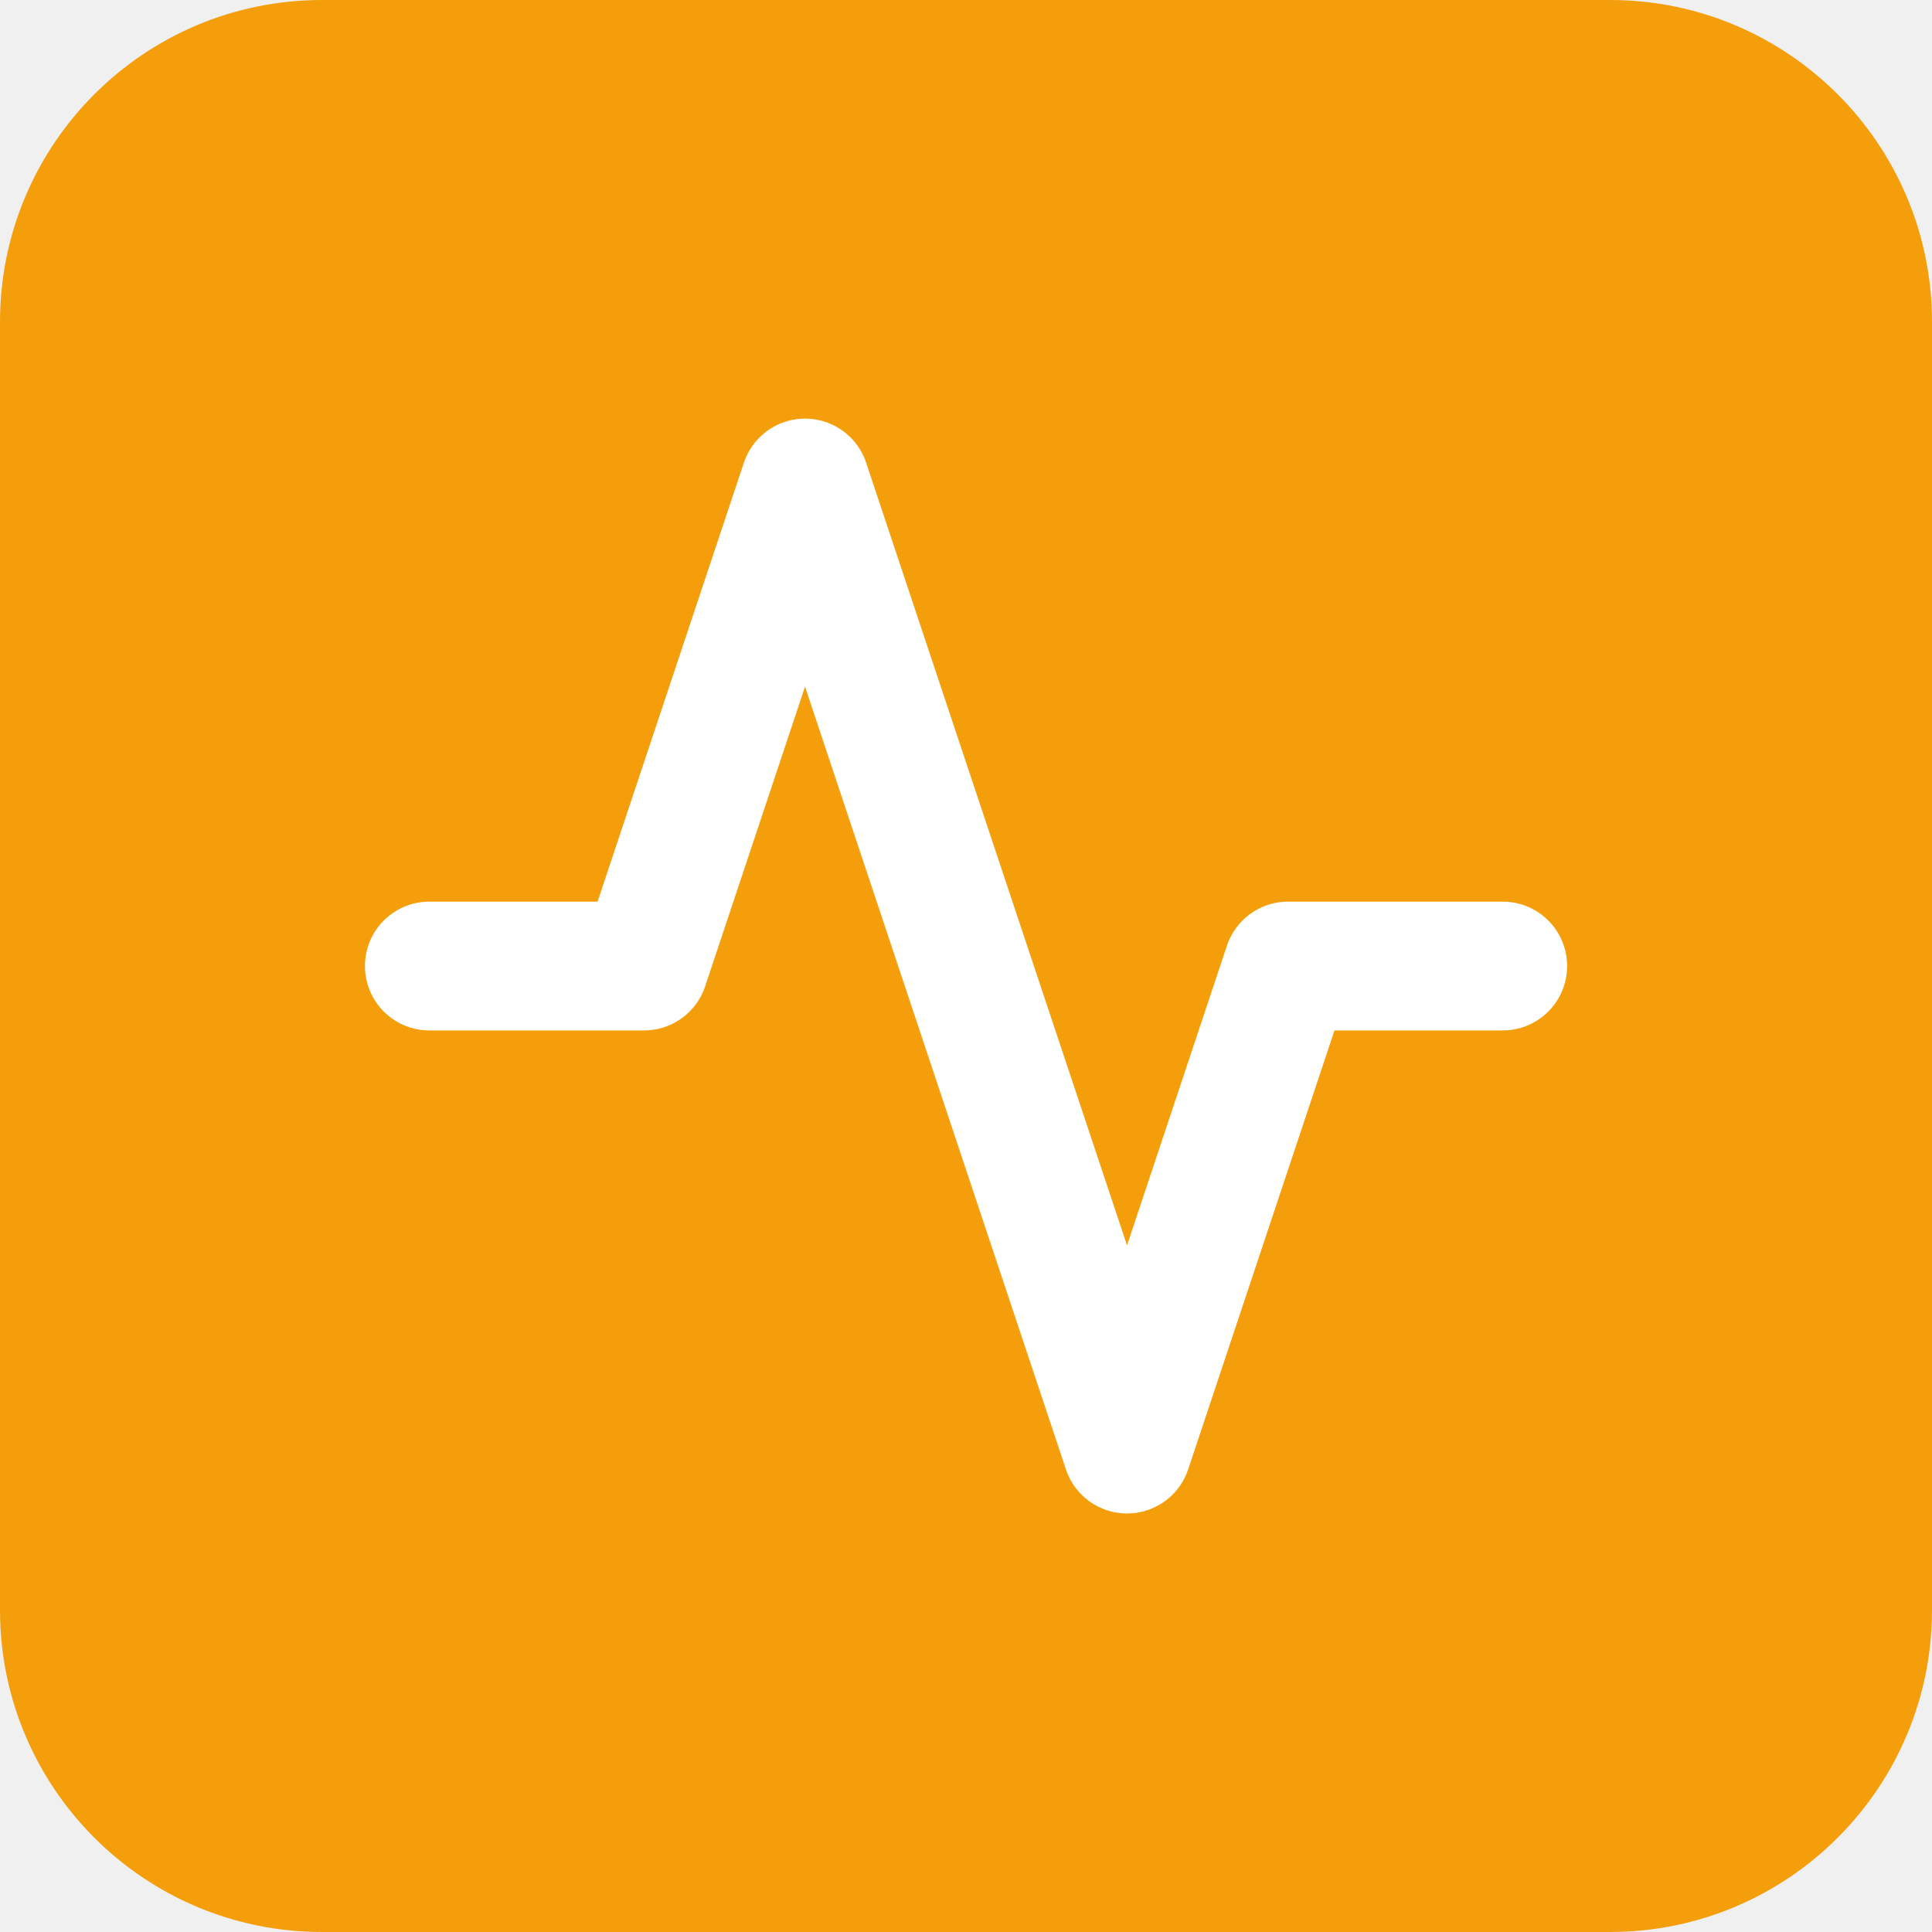
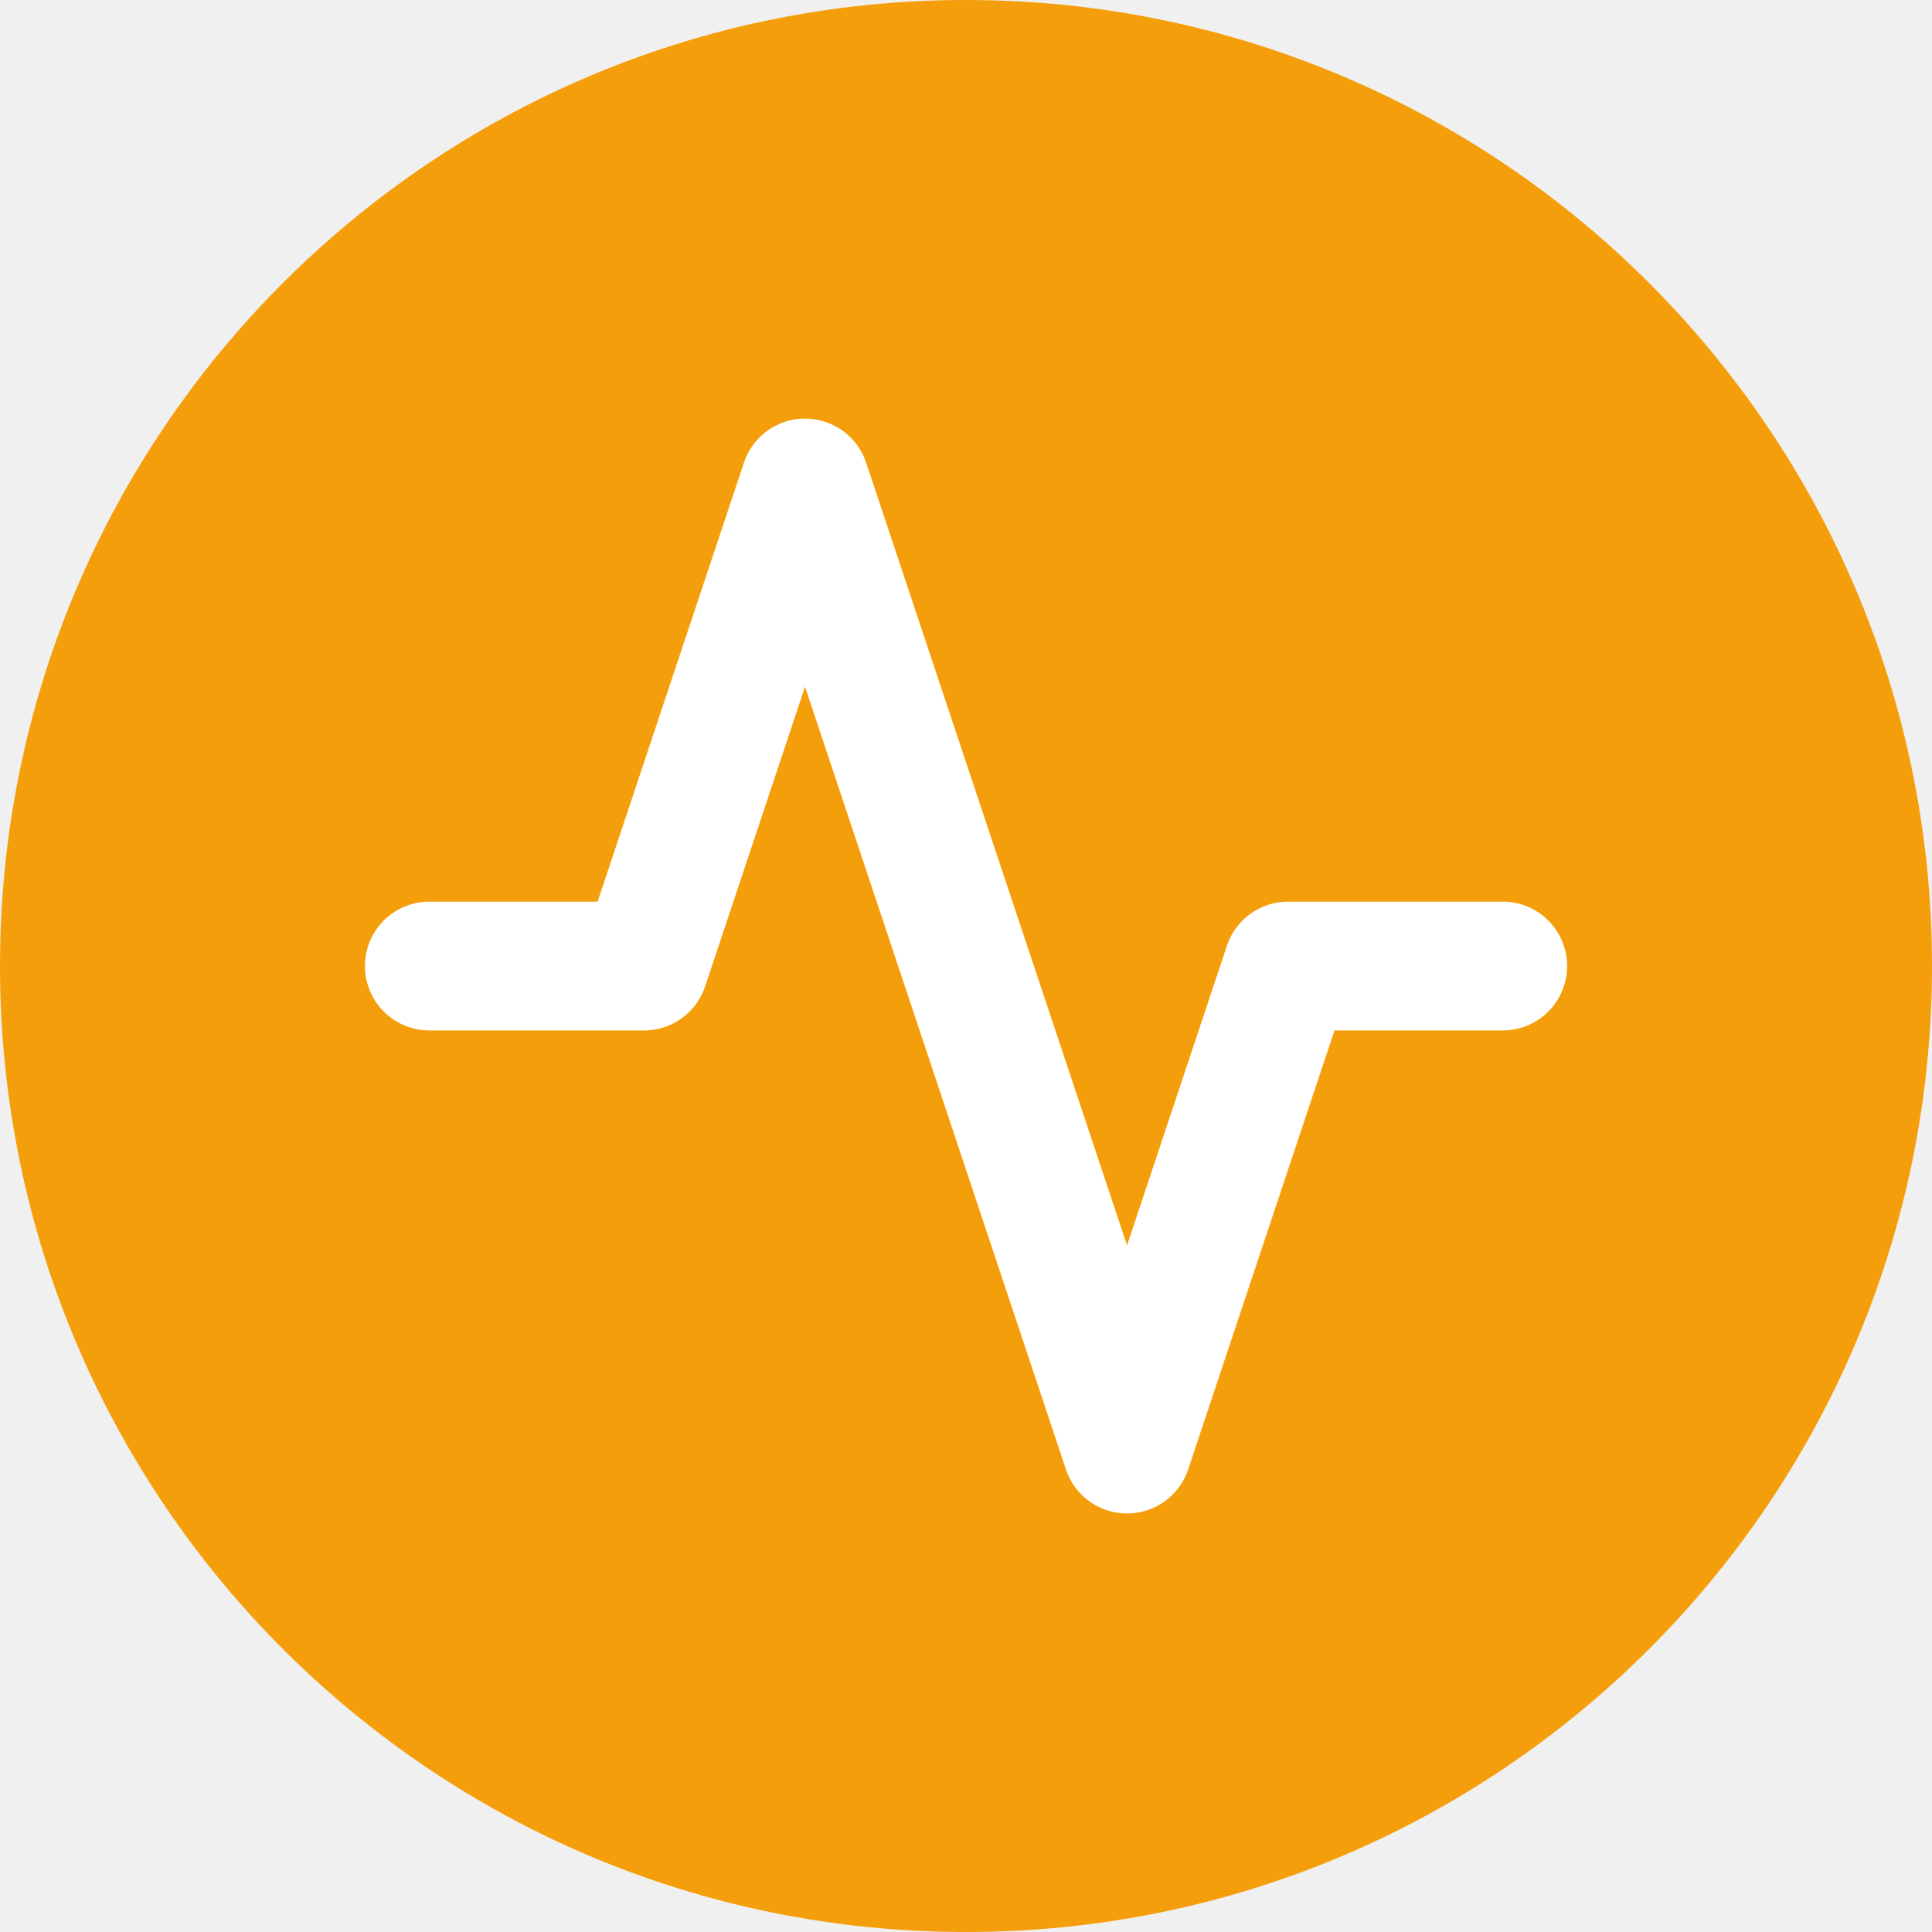
<svg xmlns="http://www.w3.org/2000/svg" viewBox="0 0 24 24">
-   <rect width="24" height="24" rx="4" fill="#f59e0b" />
+   <circle cx="12" cy="12" r="12" fill="#f59e0b" />
  <g transform="translate(4 4) scale(0.6667)" fill="none" stroke="#fff" stroke-width="2.4" stroke-linecap="round" stroke-linejoin="round">
    <path d="M22 12h-4l-3 9L9 3l-3 9H2" />
  </g>
</svg>
